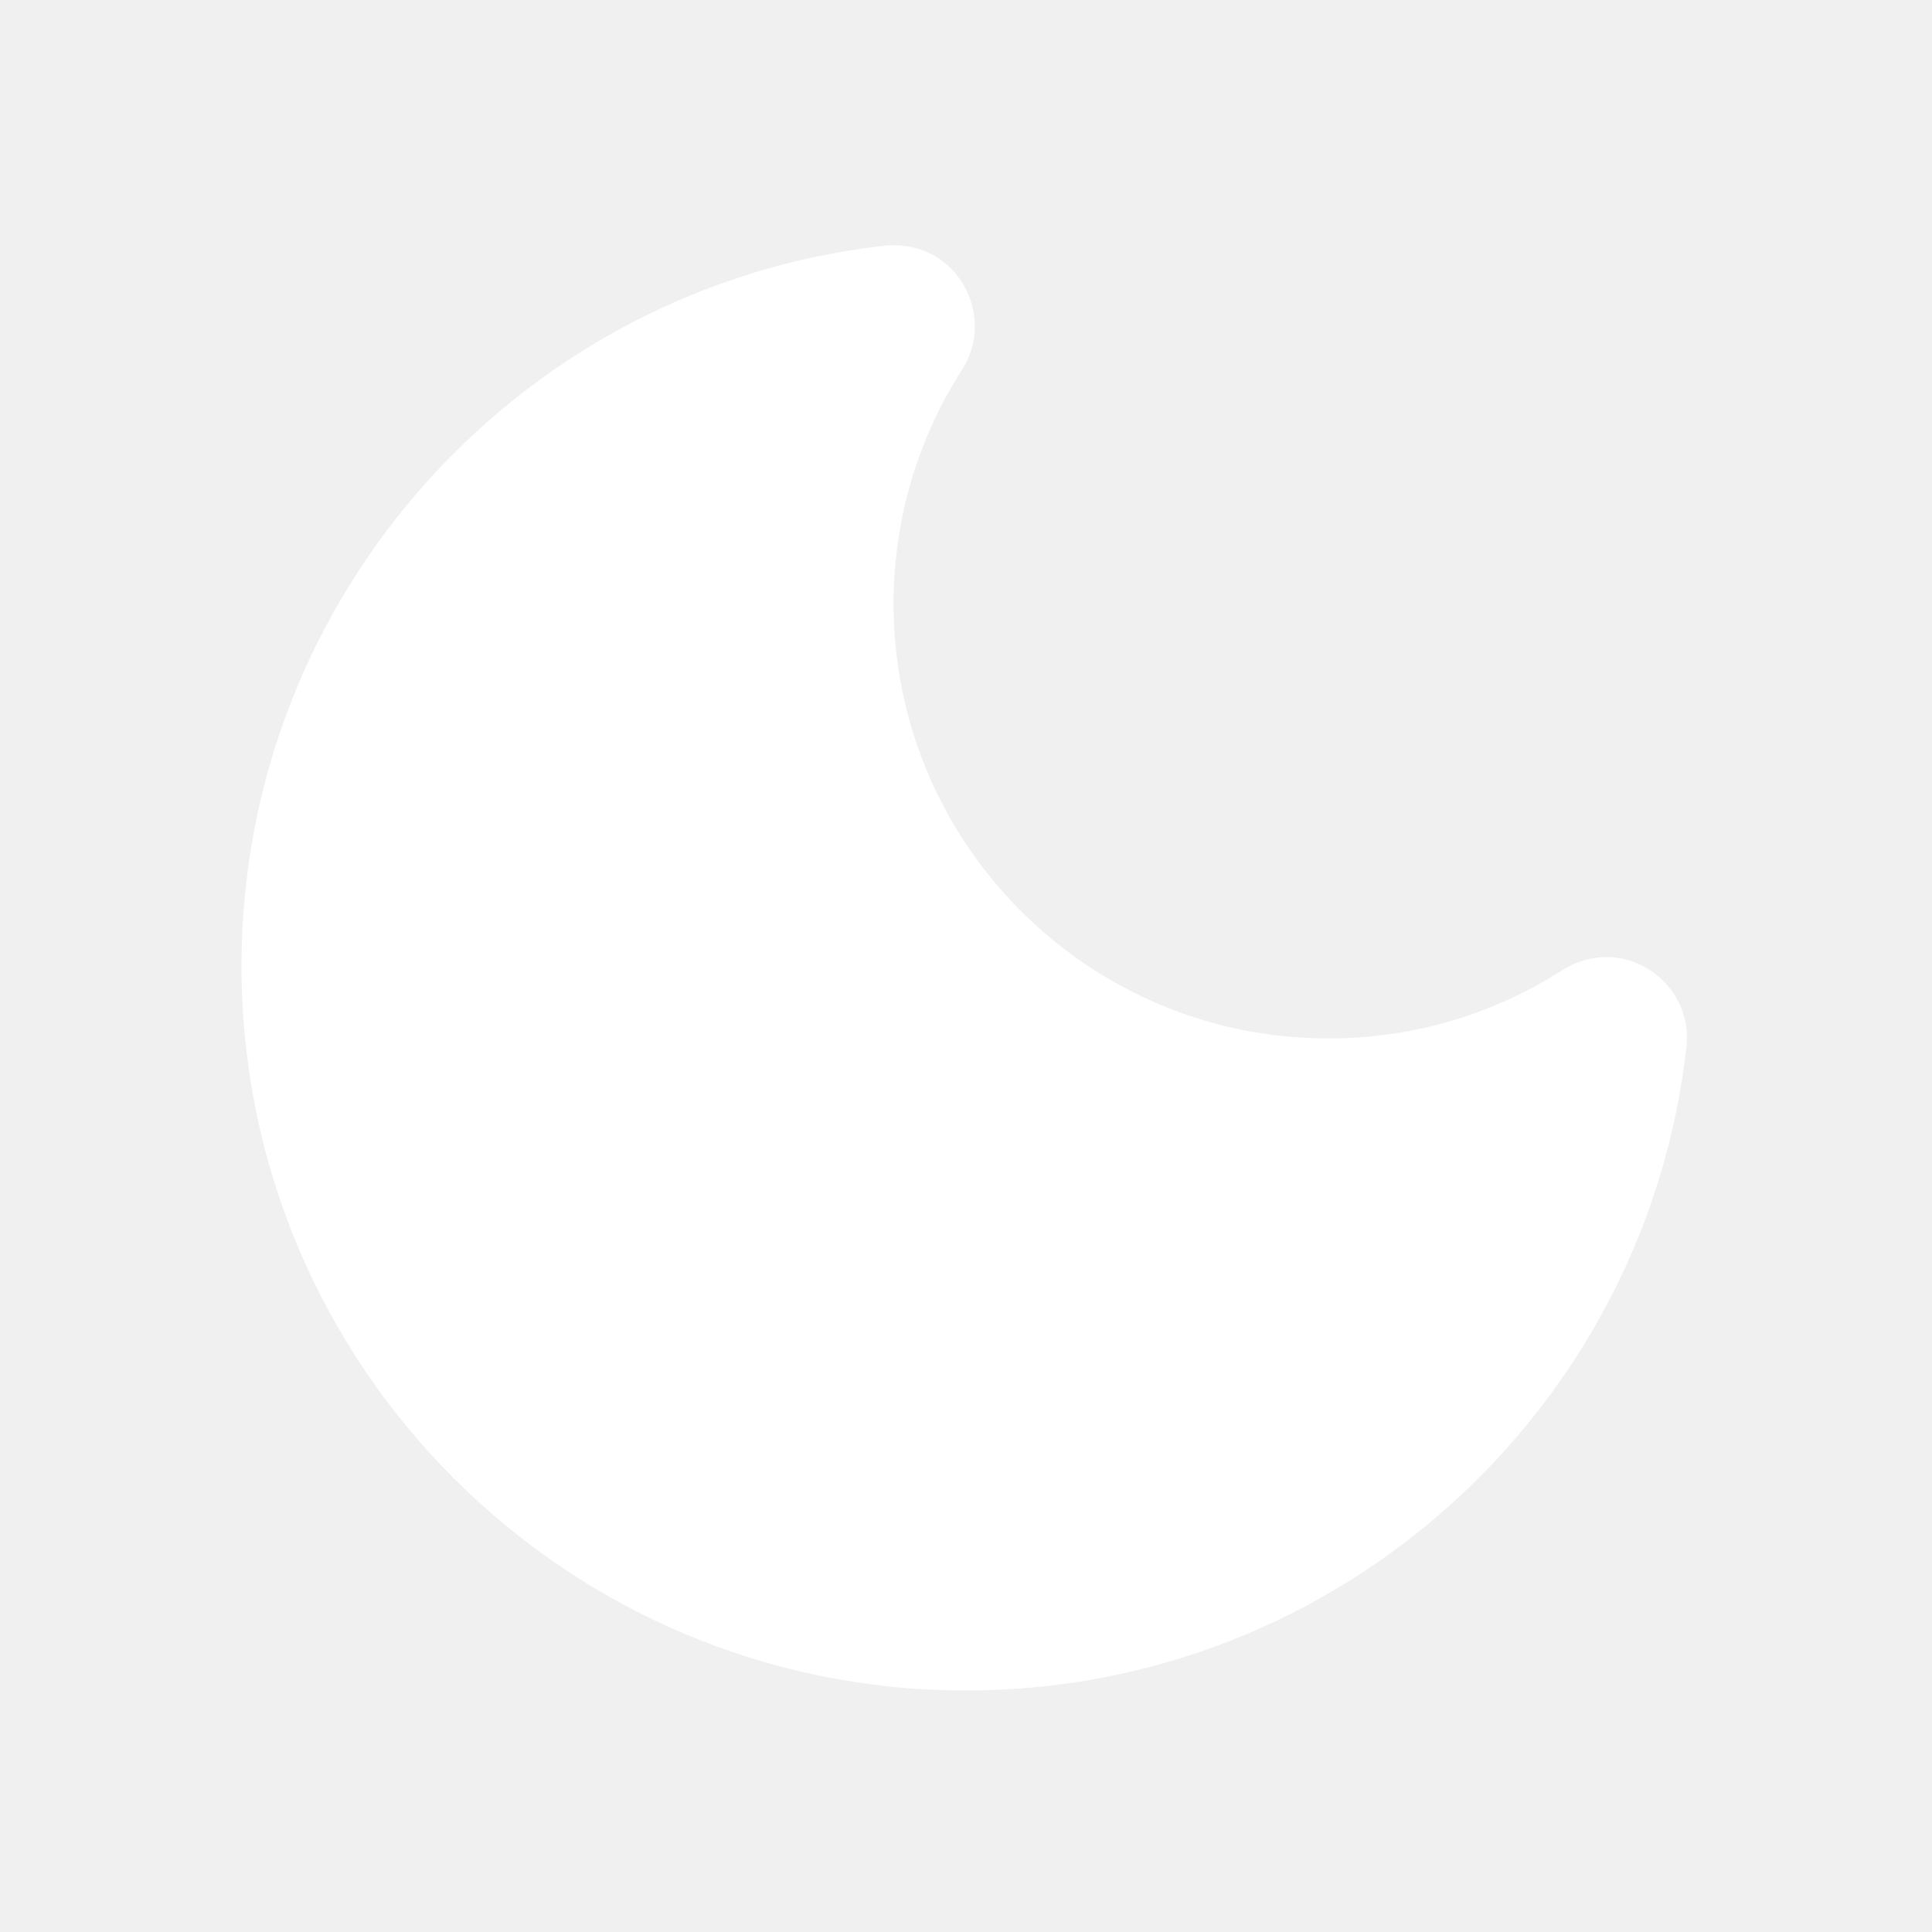
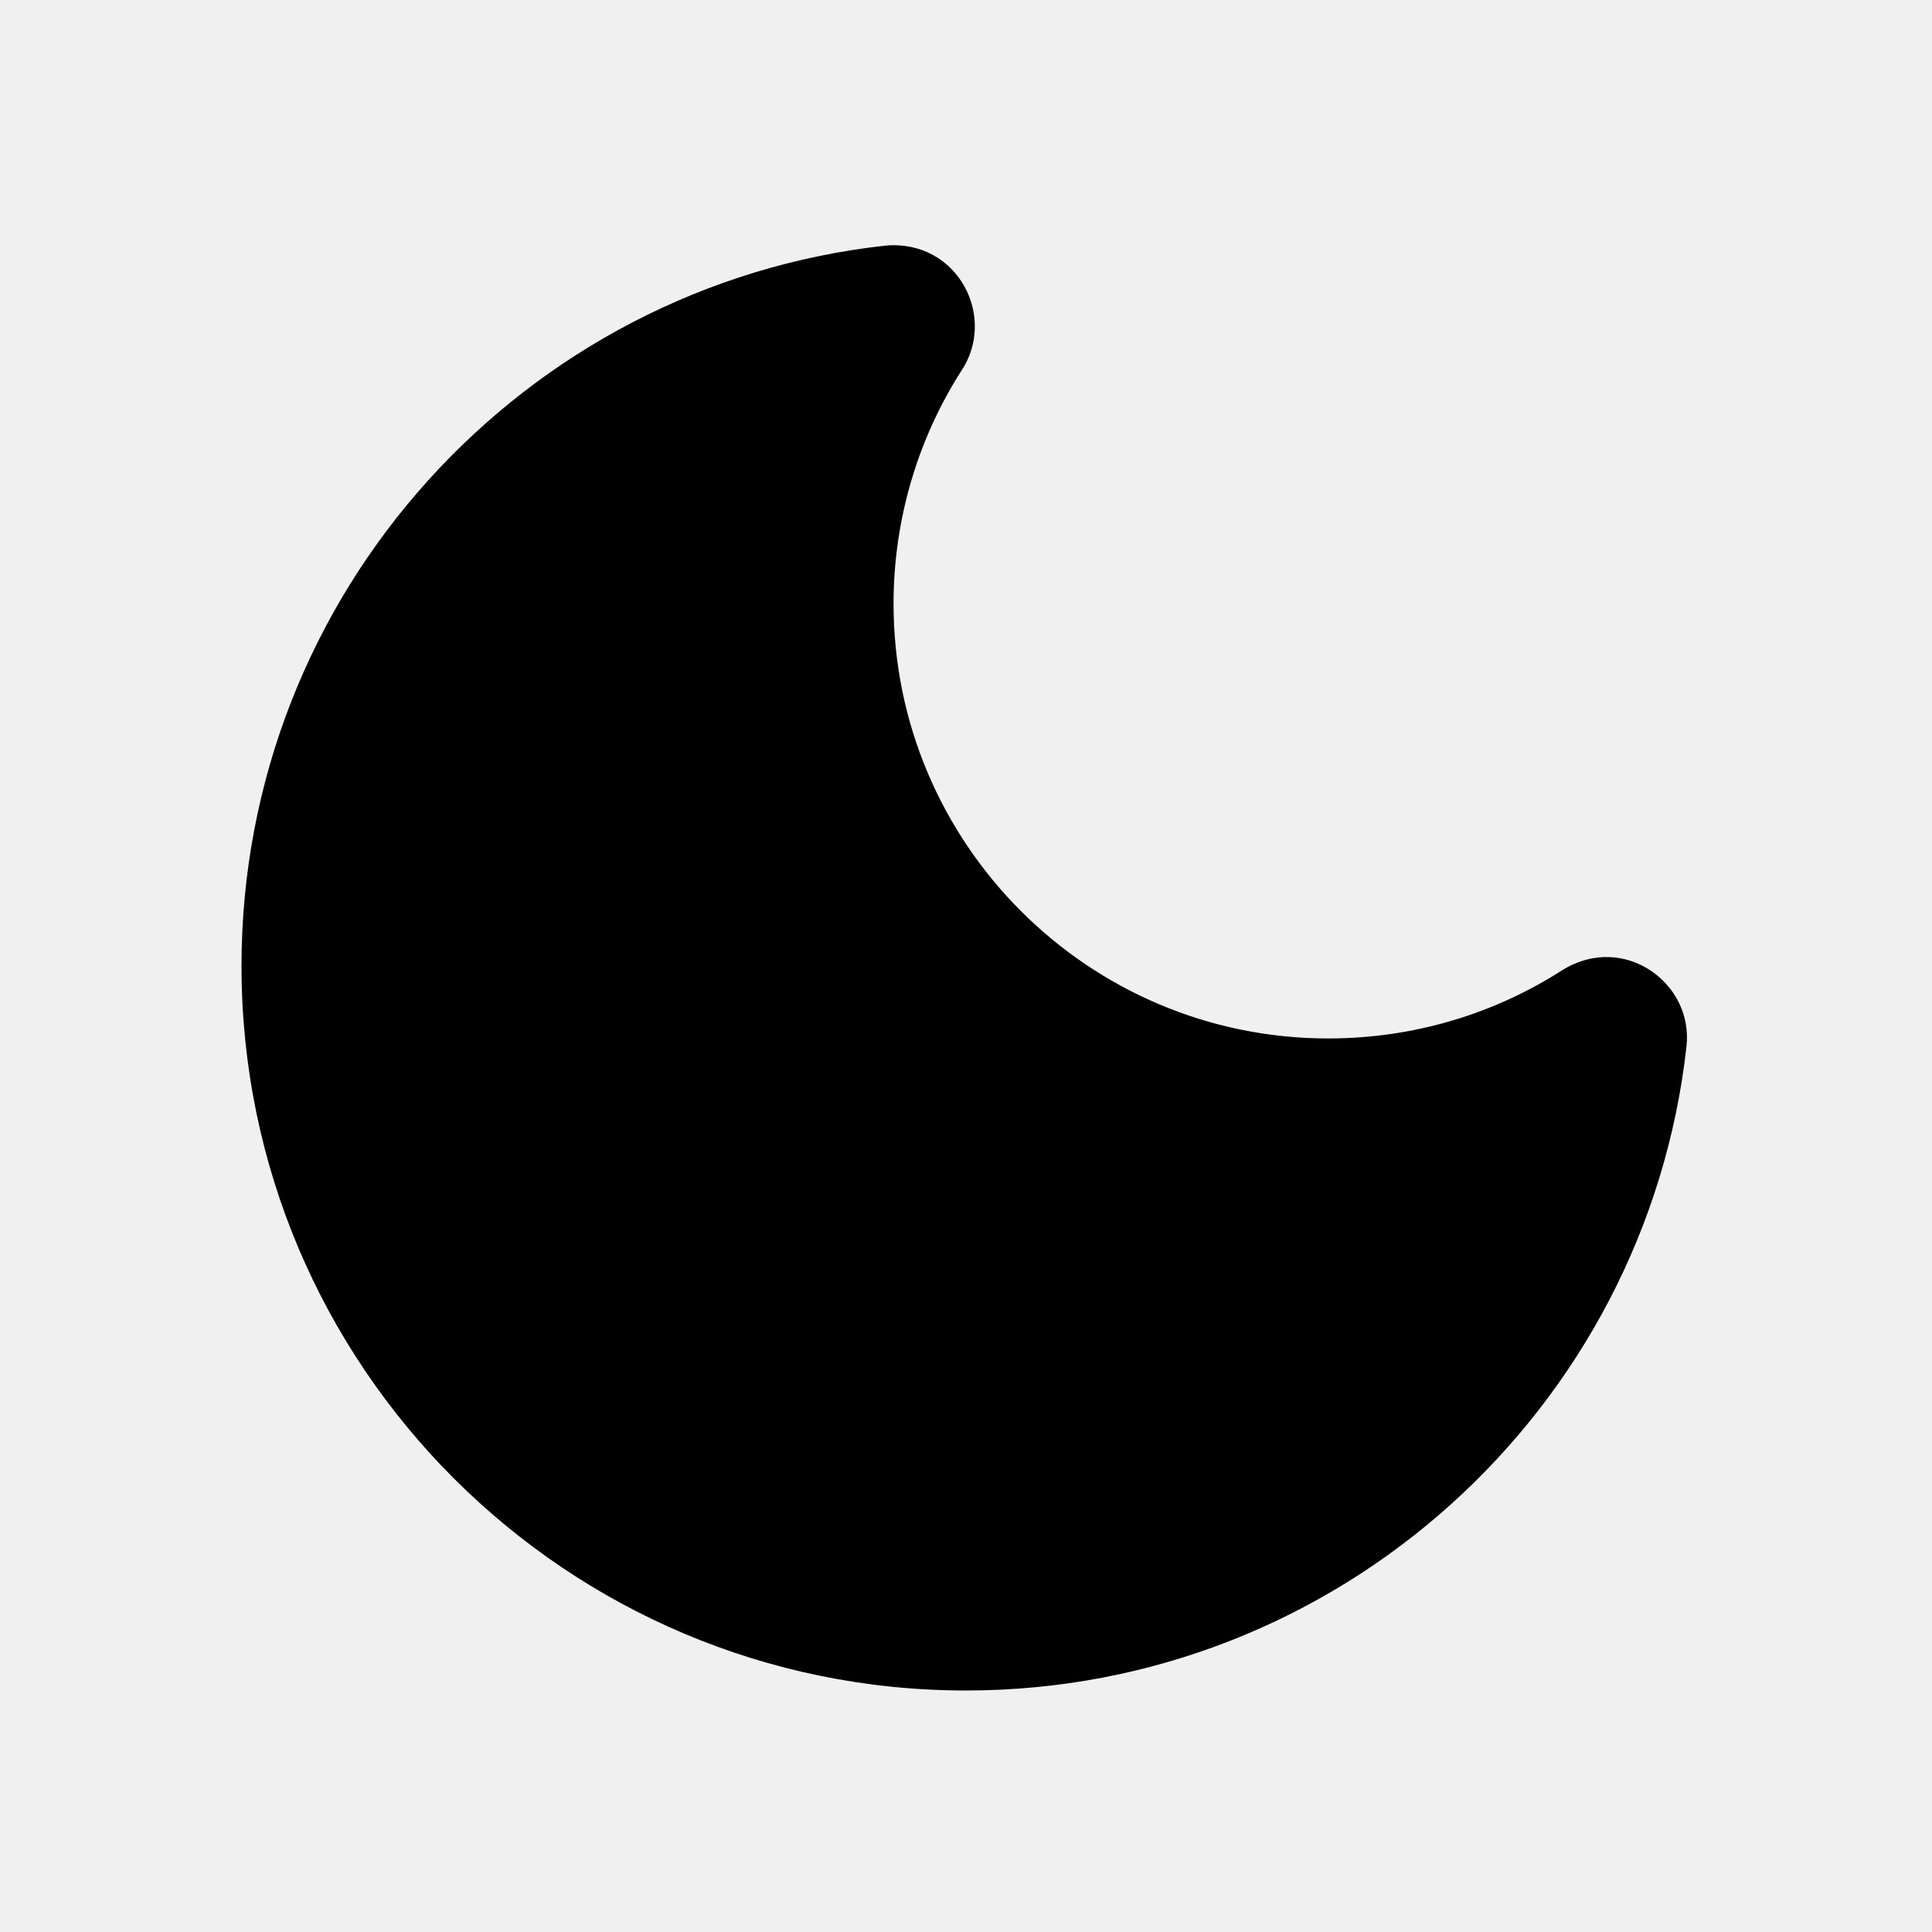
- <svg xmlns="http://www.w3.org/2000/svg" enable-background="new 0 0 24 24" height="24px" viewBox="0 0 24 24" width="24px" fill="#FFFFFF">
-   <rect fill="none" height="24" width="24" />
-   <path d="M11.01,3.05C6.51,3.54,3,7.36,3,12c0,4.97,4.03,9,9,9c4.63,0,8.45-3.5,8.95-8c0.09-0.79-0.78-1.42-1.54-0.95 c-0.84,0.54-1.84,0.85-2.91,0.85c-2.98,0-5.4-2.42-5.4-5.4c0-1.06,0.31-2.06,0.84-2.89C12.39,3.94,11.9,2.98,11.01,3.05z" />
+ <svg xmlns="http://www.w3.org/2000/svg" enable-background="new 0 0 24 24" height="24px" viewBox="0 0 24 24" width="24px" fill="#FFFFFF" version="1.1" id="svg1">
+   <defs id="defs1" />
+   <rect fill="none" height="24" width="24" id="rect1" />
+   <path d="M11.01,3.05C6.51,3.54,3,7.36,3,12c0,4.97,4.03,9,9,9c4.63,0,8.45-3.5,8.95-8c0.09-0.79-0.78-1.42-1.54-0.95 c-0.84,0.54-1.84,0.85-2.91,0.85c-2.98,0-5.4-2.42-5.4-5.4c0-1.06,0.31-2.06,0.84-2.89C12.39,3.94,11.9,2.98,11.01,3.05z" id="path1" style="fill:#000000;fill-opacity:1" />
</svg>
